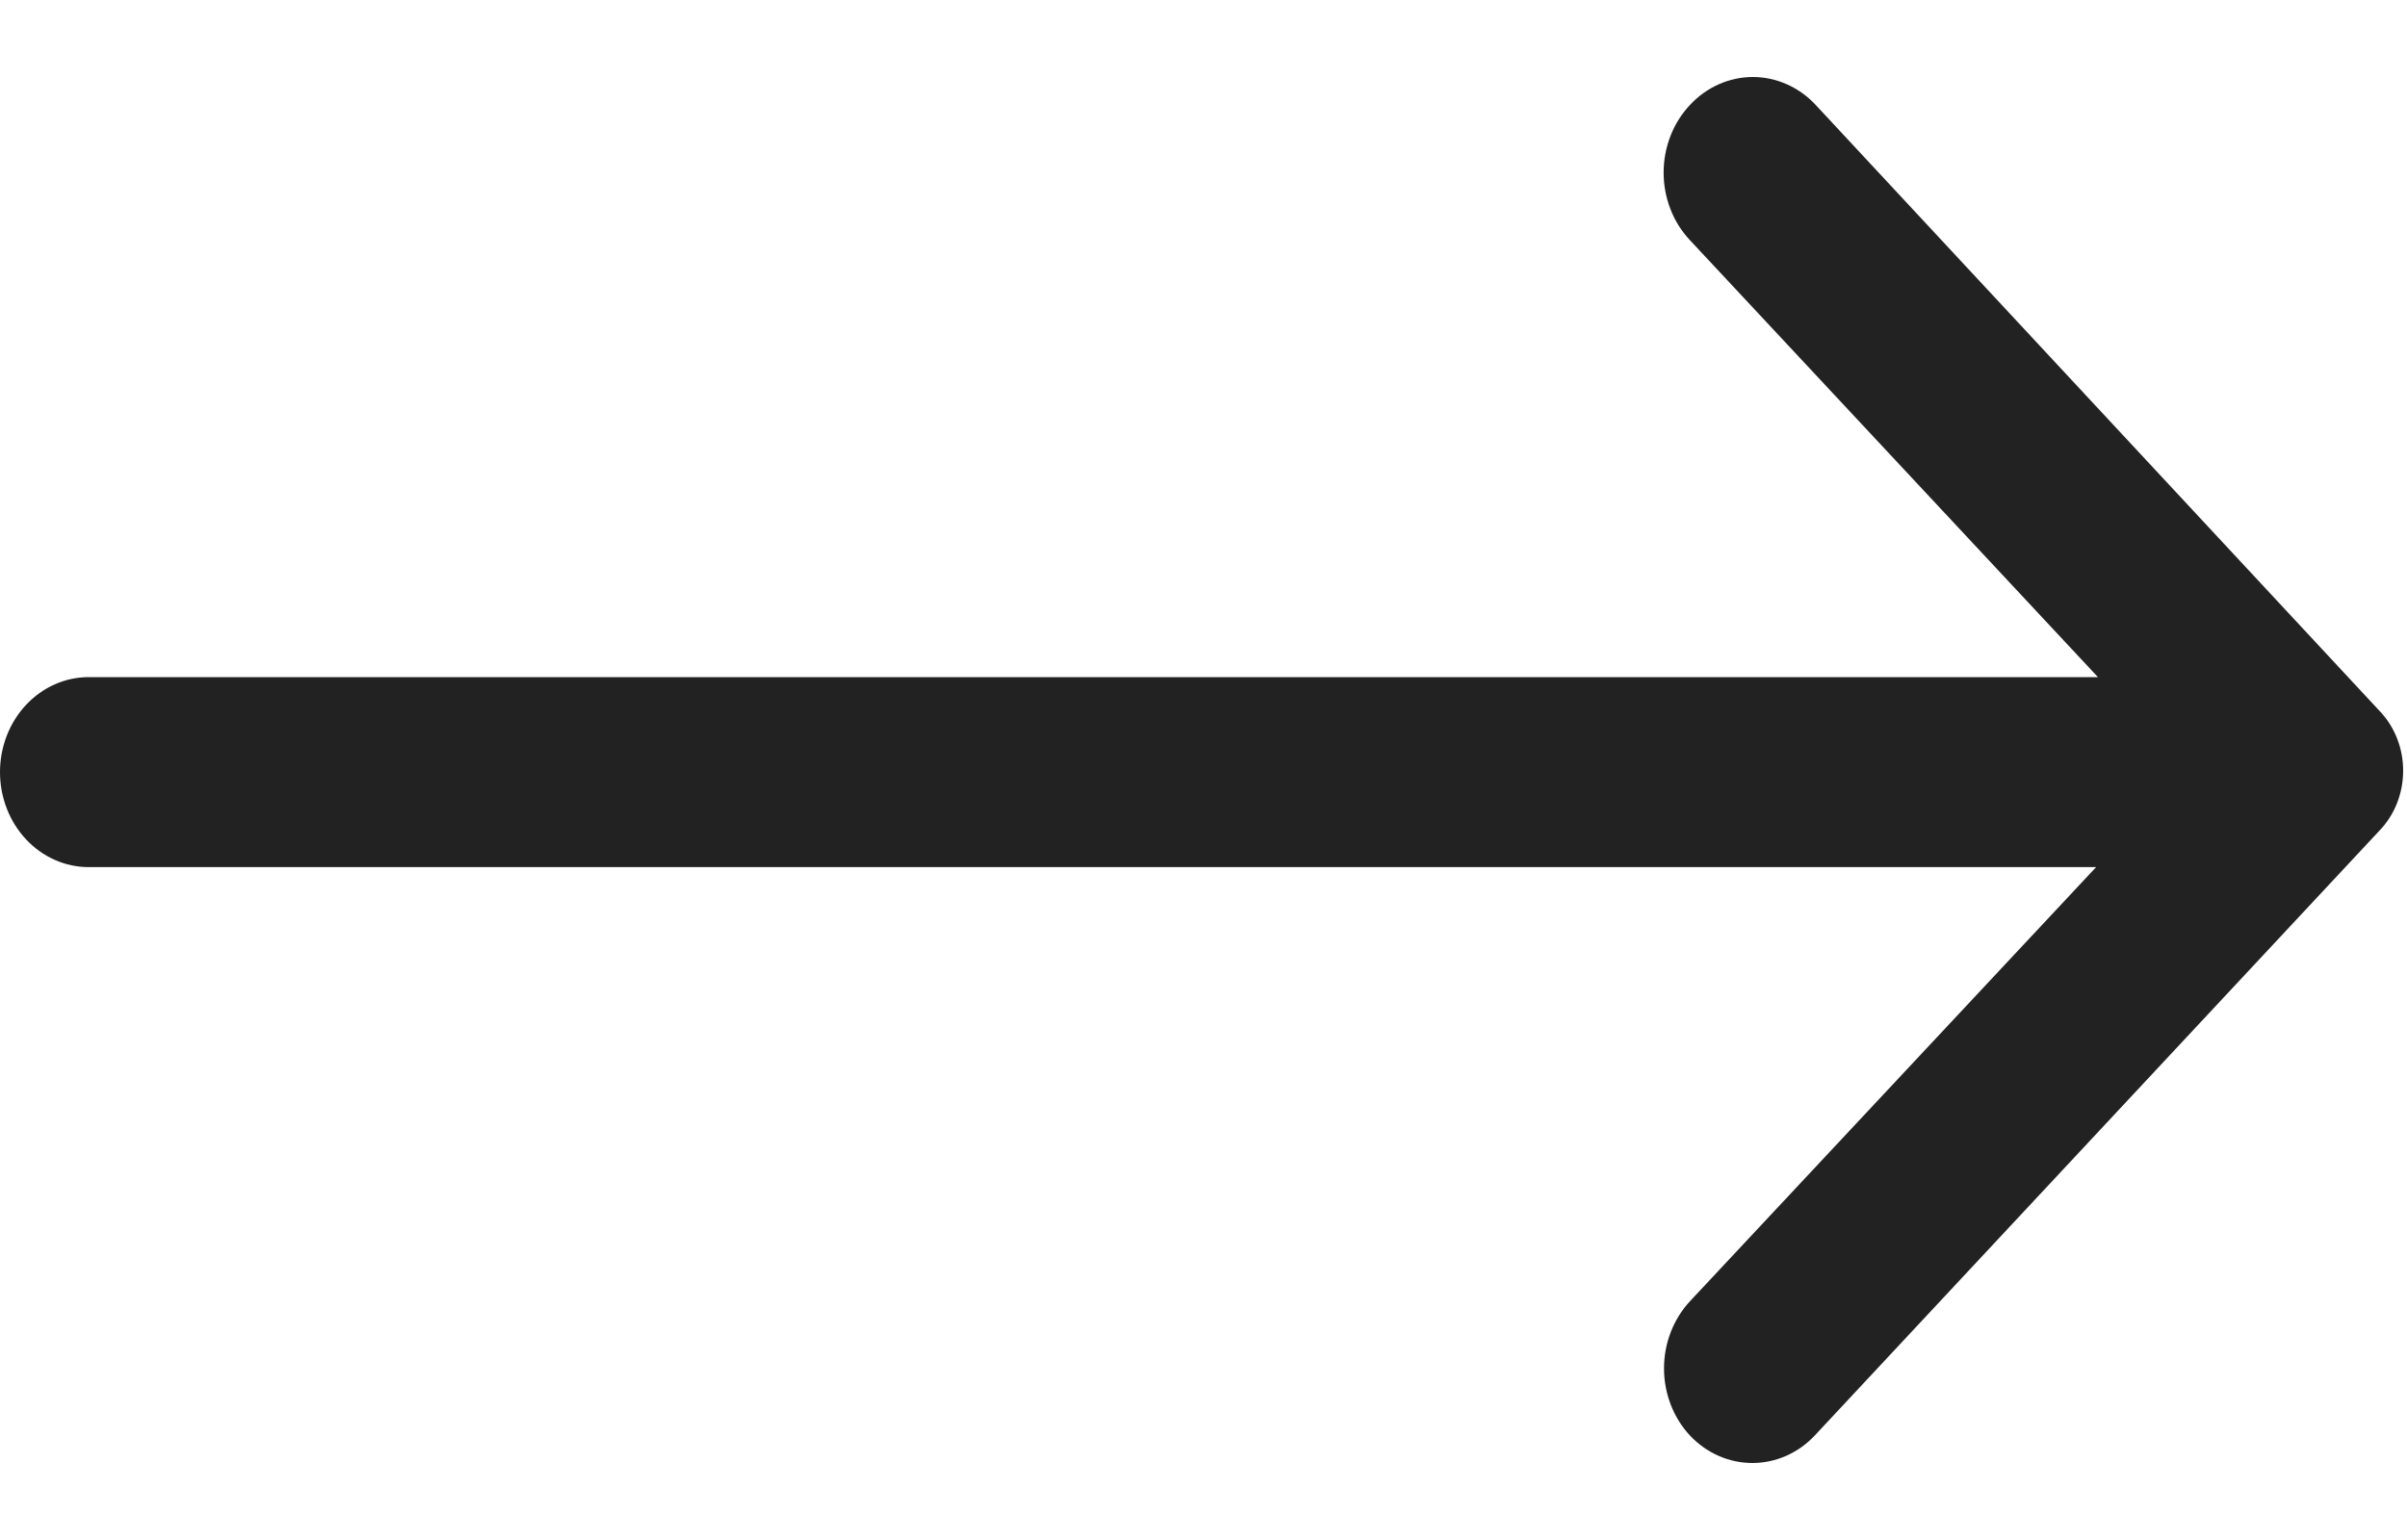
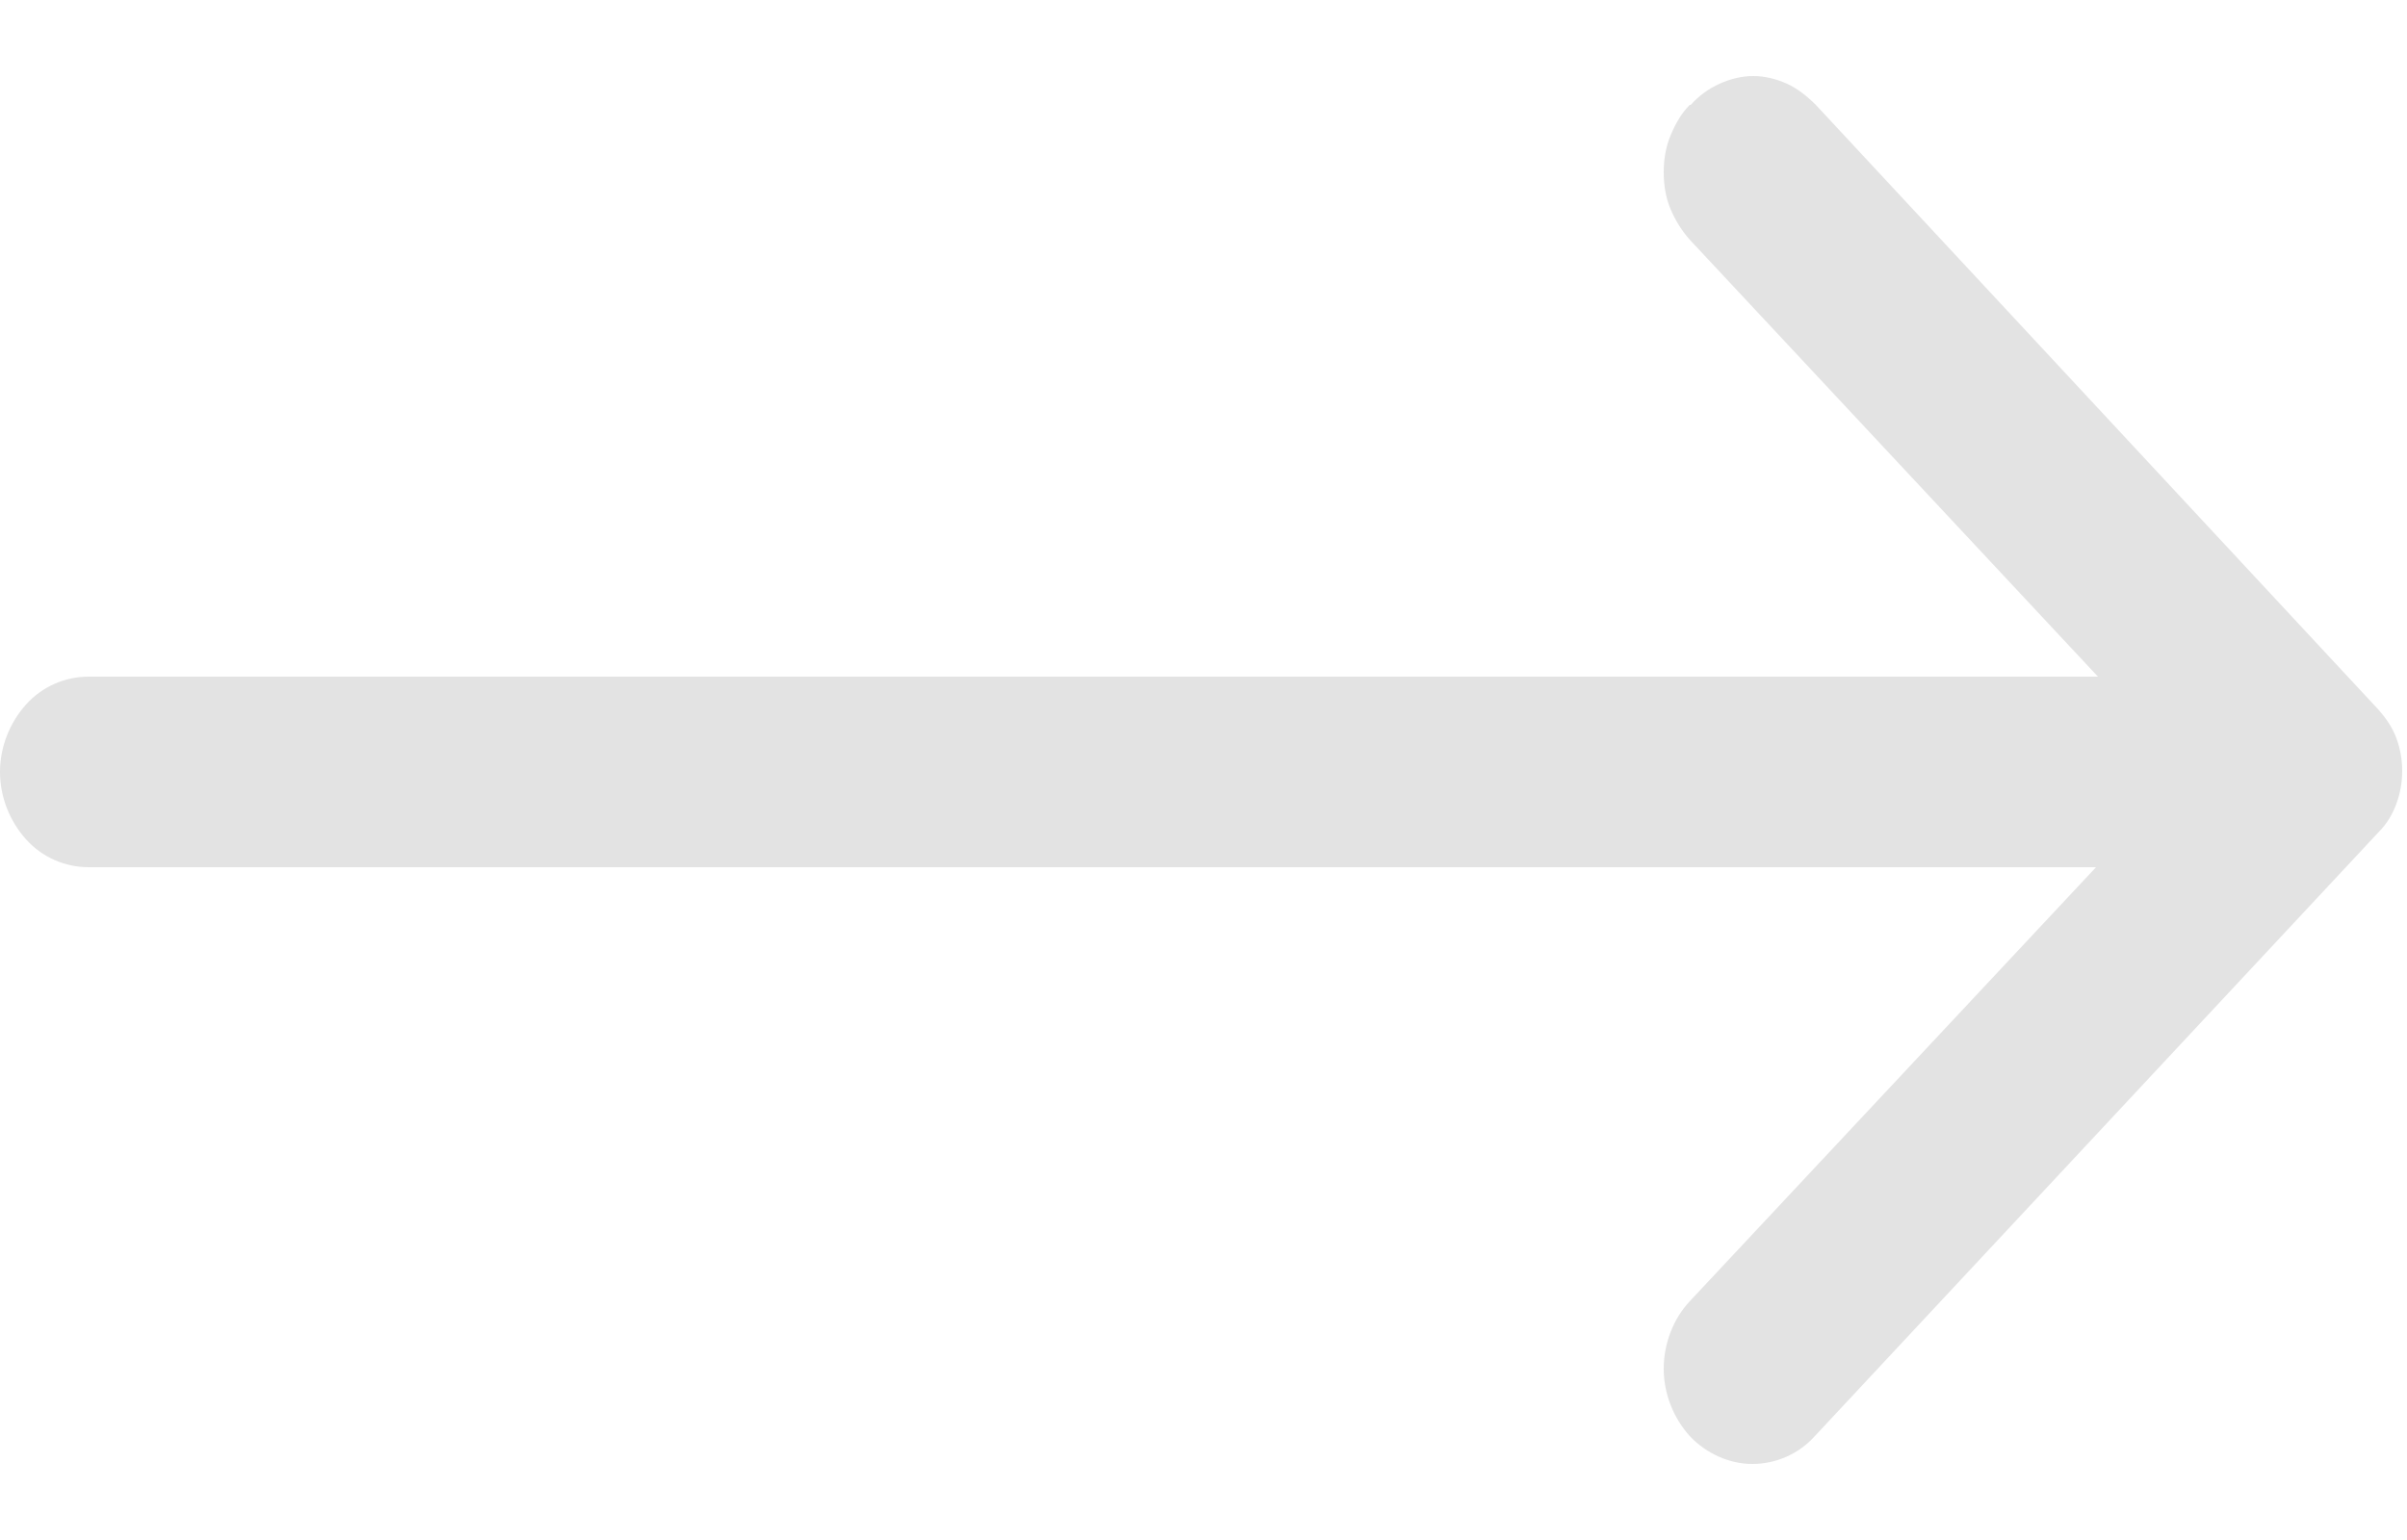
- <svg xmlns="http://www.w3.org/2000/svg" width="25" height="16" viewBox="0 0 25 16" fill="none">
-   <path d="M17.551 1.092C17.465 1.184 17.396 1.293 17.35 1.413C17.303 1.534 17.279 1.663 17.279 1.793C17.279 1.923 17.303 2.052 17.35 2.173C17.396 2.293 17.465 2.402 17.551 2.494L21.79 7.035H0.921C0.677 7.035 0.443 7.139 0.27 7.324C0.097 7.509 0 7.76 0 8.022C0 8.284 0.097 8.535 0.27 8.72C0.443 8.905 0.677 9.009 0.921 9.009H21.771L17.551 13.521C17.38 13.706 17.283 13.956 17.283 14.217C17.283 14.478 17.38 14.728 17.551 14.913C17.724 15.097 17.957 15.2 18.201 15.2C18.444 15.2 18.678 15.097 18.85 14.913L24.71 8.634C24.789 8.553 24.852 8.456 24.895 8.348C24.938 8.24 24.96 8.125 24.96 8.007C24.96 7.89 24.938 7.774 24.895 7.667C24.852 7.559 24.789 7.462 24.71 7.381L18.86 1.092C18.774 0.999 18.672 0.926 18.56 0.876C18.448 0.826 18.327 0.8 18.205 0.8C18.084 0.8 17.963 0.826 17.851 0.876C17.739 0.926 17.637 0.999 17.551 1.092Z" fill="#222222" />
+ <svg xmlns="http://www.w3.org/2000/svg" id="Layer_1" version="1.1" viewBox="0 0 25 16">
+   <defs>
+     <style>
+       .st0 {
+         fill: #e3e3e3;
+       }
+     </style>
+   </defs>
+   <path class="st0" d="M17.55,1.09c-.09.09-.15.2-.2.32-.05.12-.07.25-.07.38s.02.26.07.38c.05.12.12.23.2.32l4.24,4.54H.92c-.24,0-.48.1-.65.29-.17.19-.27.44-.27.7s.1.51.27.7c.17.19.41.29.65.29h20.85l-4.22,4.51c-.17.18-.27.44-.27.7s.1.51.27.7c.17.18.41.29.65.29s.48-.1.65-.29l5.86-6.28c.08-.08.14-.18.18-.29.04-.11.06-.22.06-.34s-.02-.23-.06-.34c-.04-.11-.11-.21-.18-.29l-5.85-6.29c-.09-.09-.19-.17-.3-.22-.11-.05-.23-.08-.35-.08s-.24.03-.35.08c-.11.05-.21.12-.3.22Z" />
</svg>
